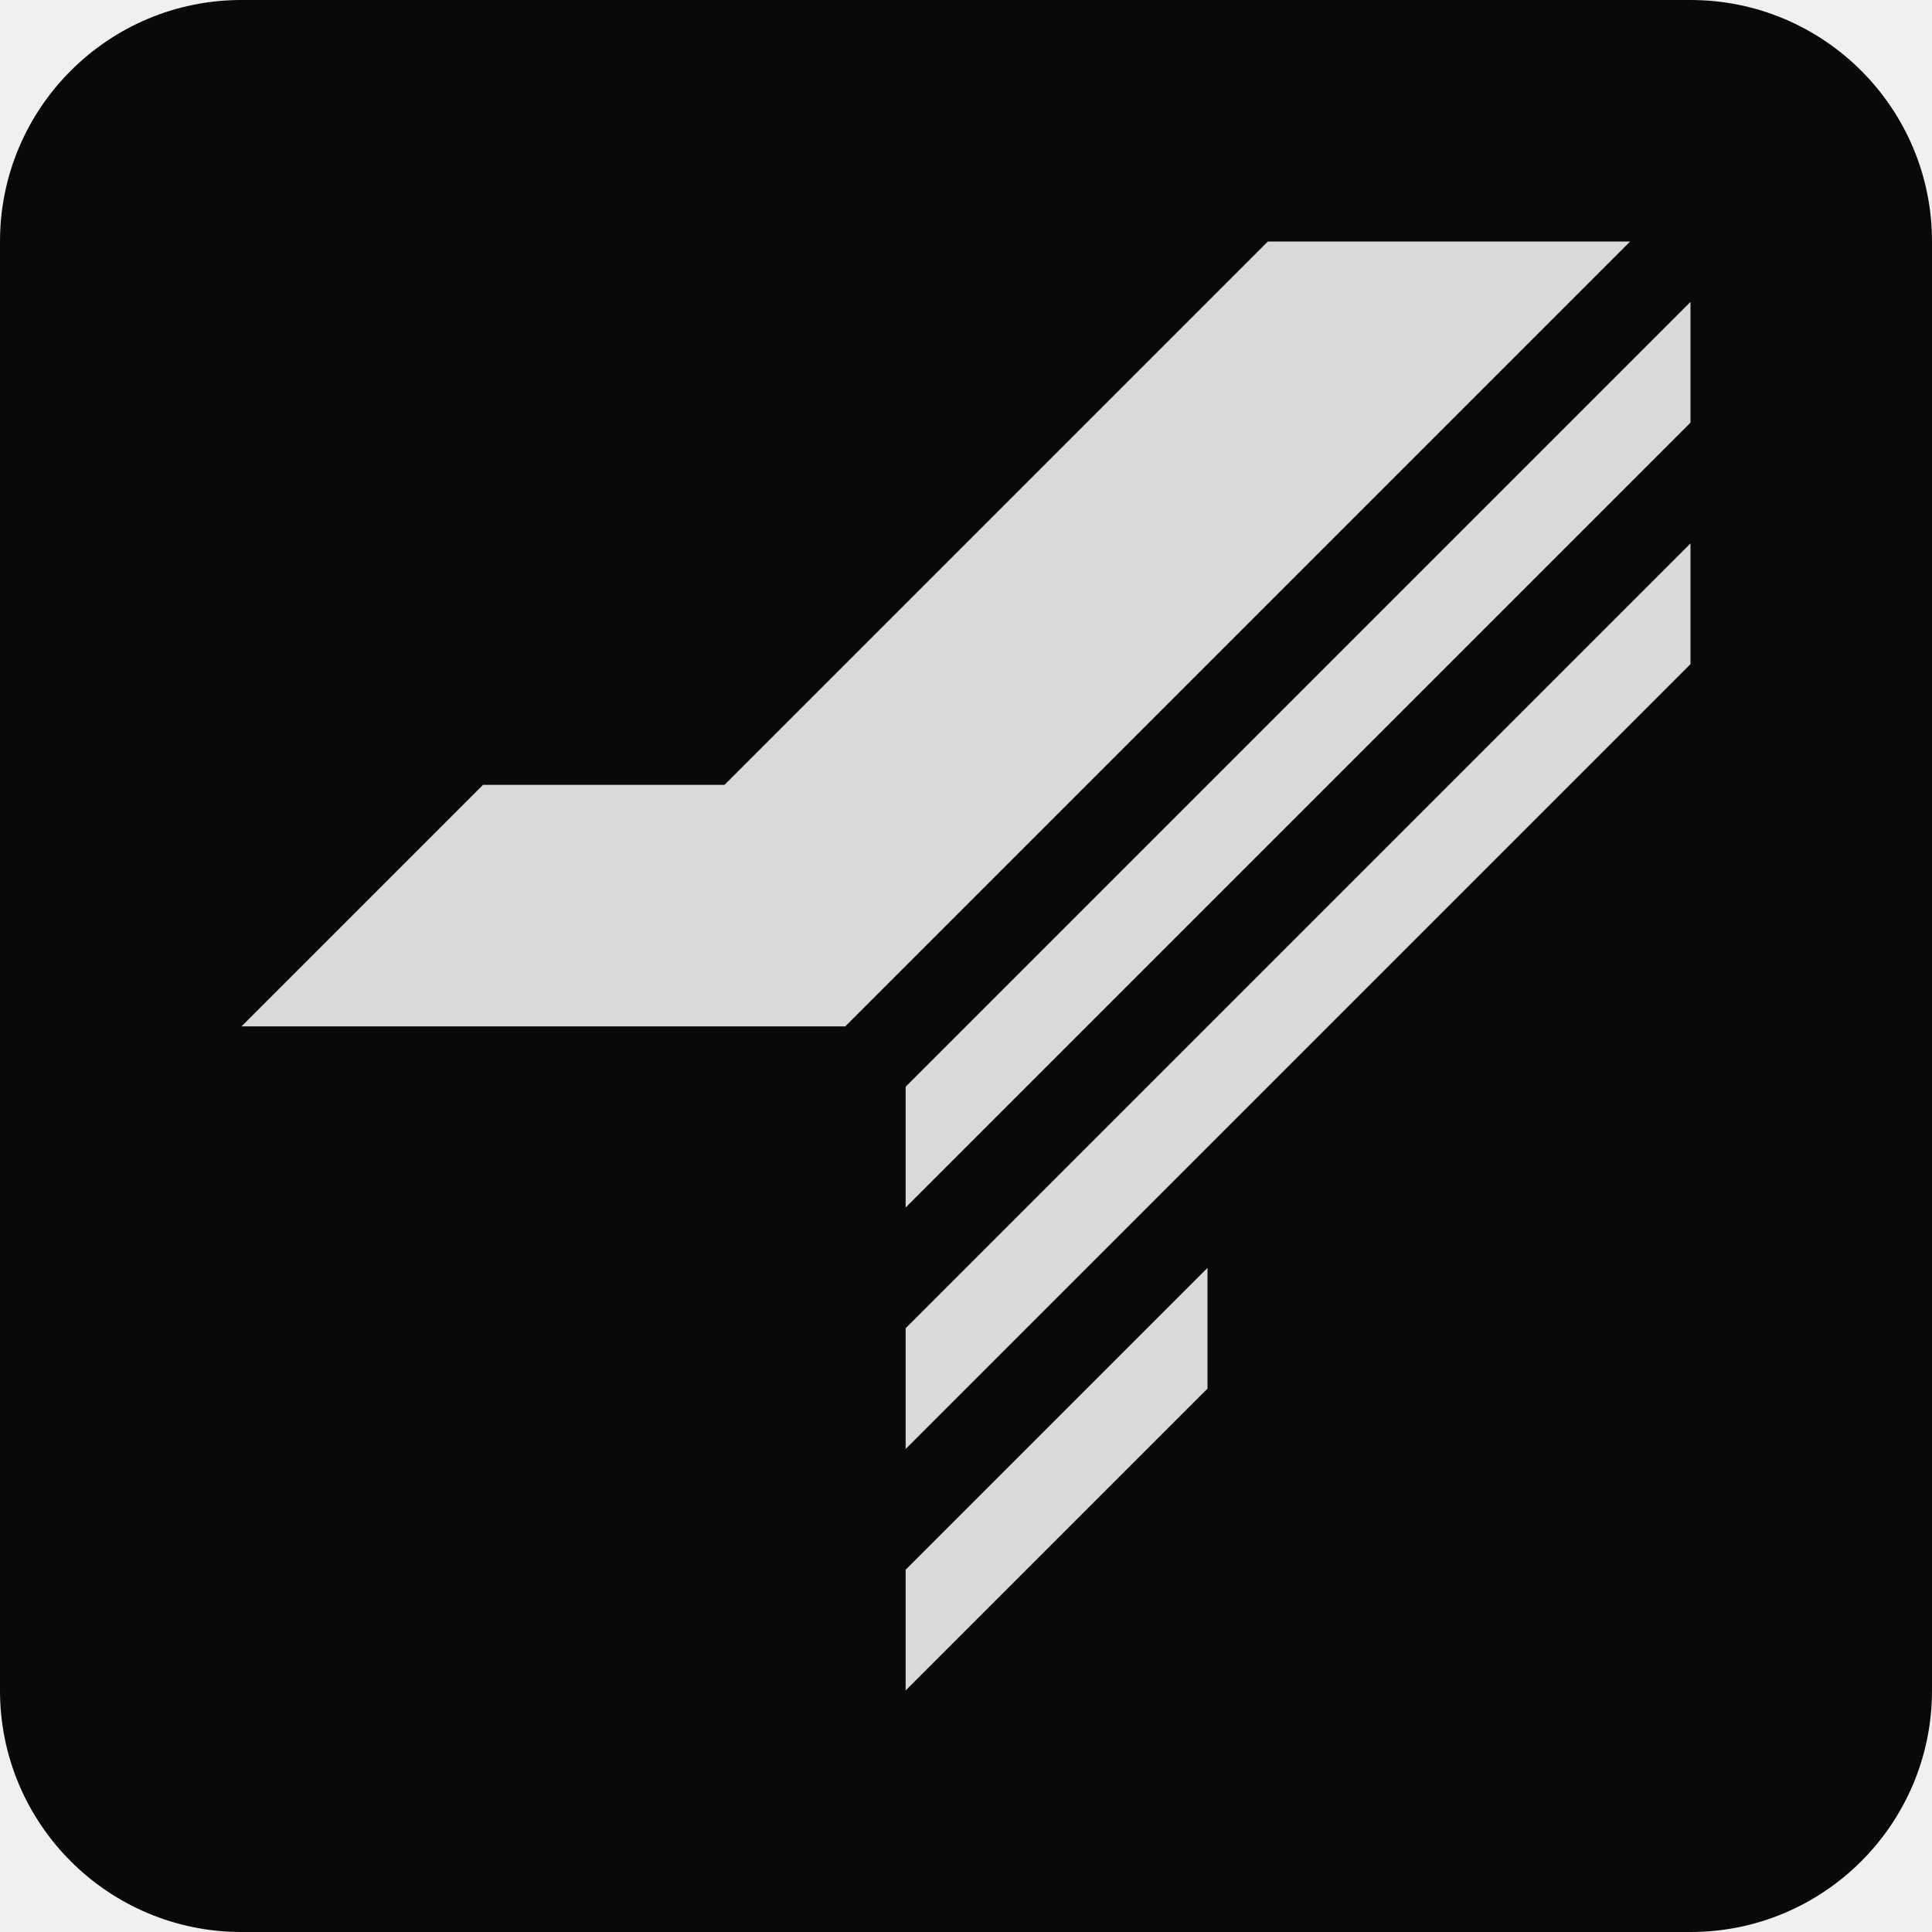
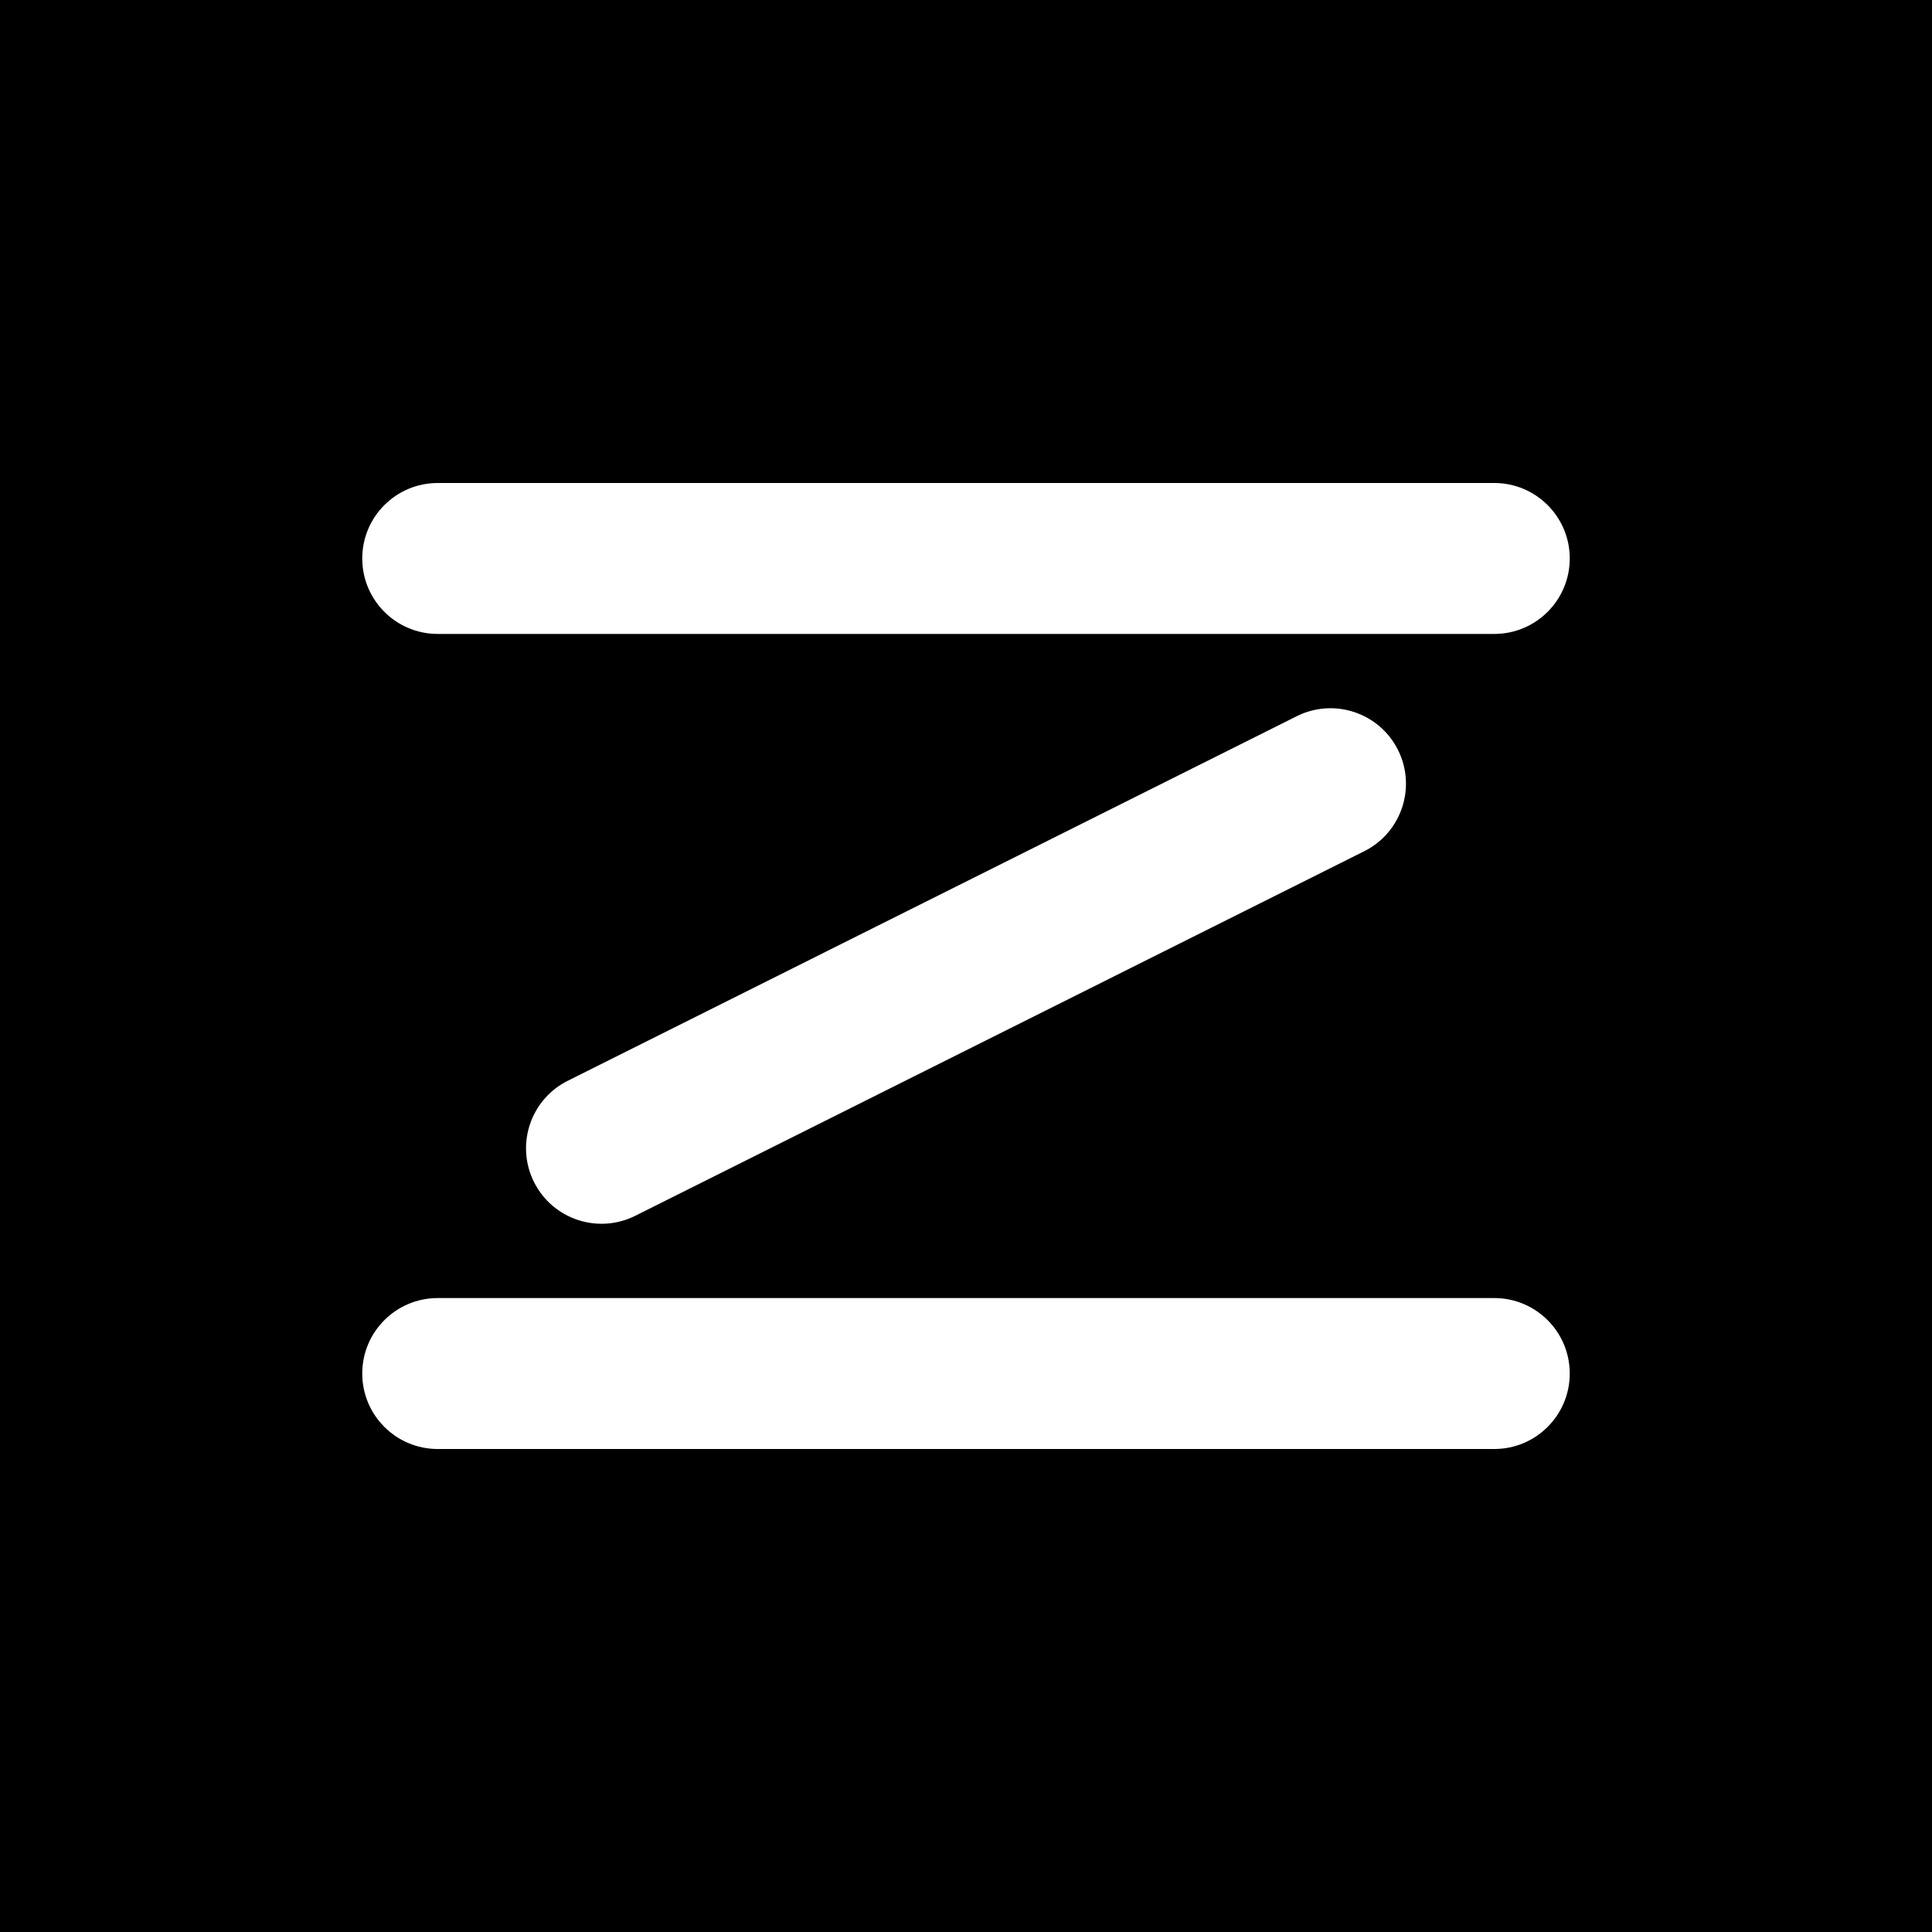
- <svg xmlns="http://www.w3.org/2000/svg" width="32" height="32" viewBox="0 0 32 32" fill="none">
-   <path d="M0 4C0 1.791 1.791 0 4 0H28C30.209 0 32 1.791 32 4V28C32 30.209 30.209 32 28 32H4C1.791 32 0 30.209 0 28V4Z" fill="#09090B" />
-   <path d="M14 17H4L8 13H12L21 4H27L14 17Z" fill="#D9D9D9" />
-   <path d="M15 20V18L28 5V7L15 20Z" fill="#D9D9D9" />
-   <path d="M15 24V22L28 9V11L15 24Z" fill="#D9D9D9" />
-   <path d="M15 28V26L20 21V23L15 28Z" fill="#D9D9D9" />
+ <svg xmlns="http://www.w3.org/2000/svg" viewBox="0 0 32 32" fill="none">
+   <rect width="32" height="32" fill="#000000" />
+   <g>
+     <rect x="6" y="8" width="20" height="2.5" rx="1.25" fill="#ffffff" />
+     <rect x="8" y="14.75" width="16" height="2.5" rx="1.25" fill="#ffffff" transform="rotate(-26.57 16 16)" />
+     <rect x="6" y="21.5" width="20" height="2.5" rx="1.25" fill="#ffffff" />
+   </g>
</svg>
